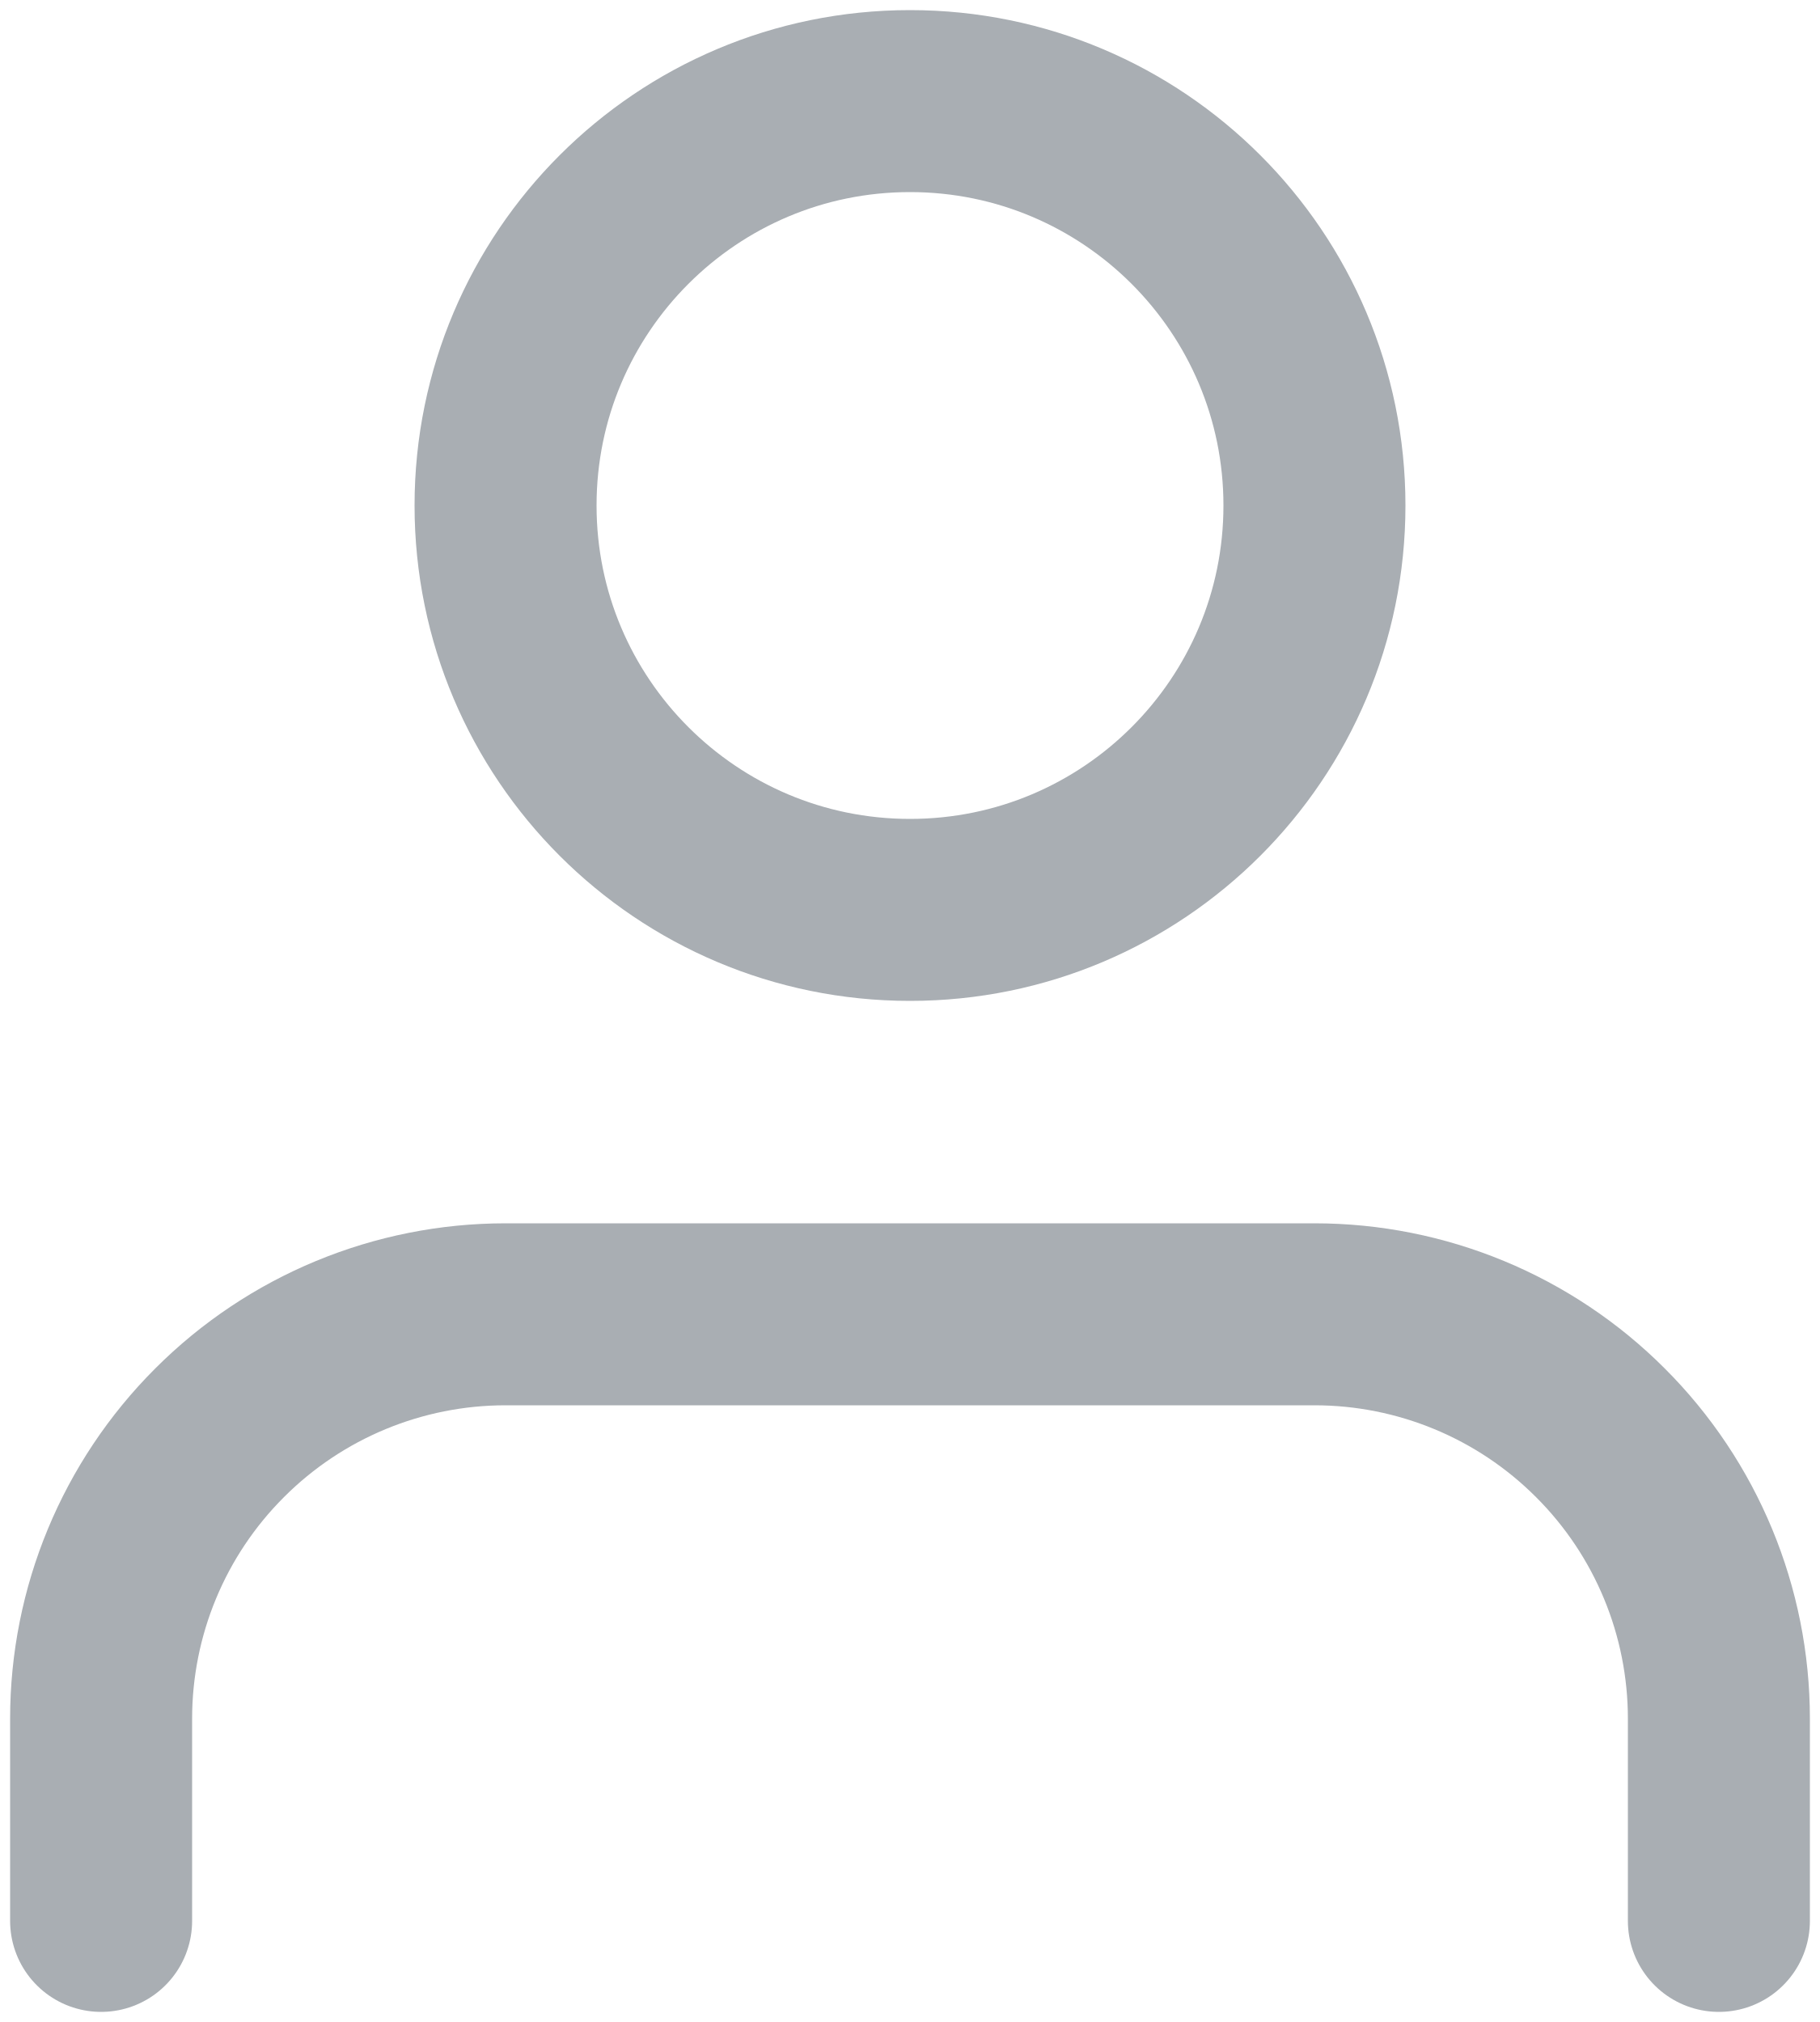
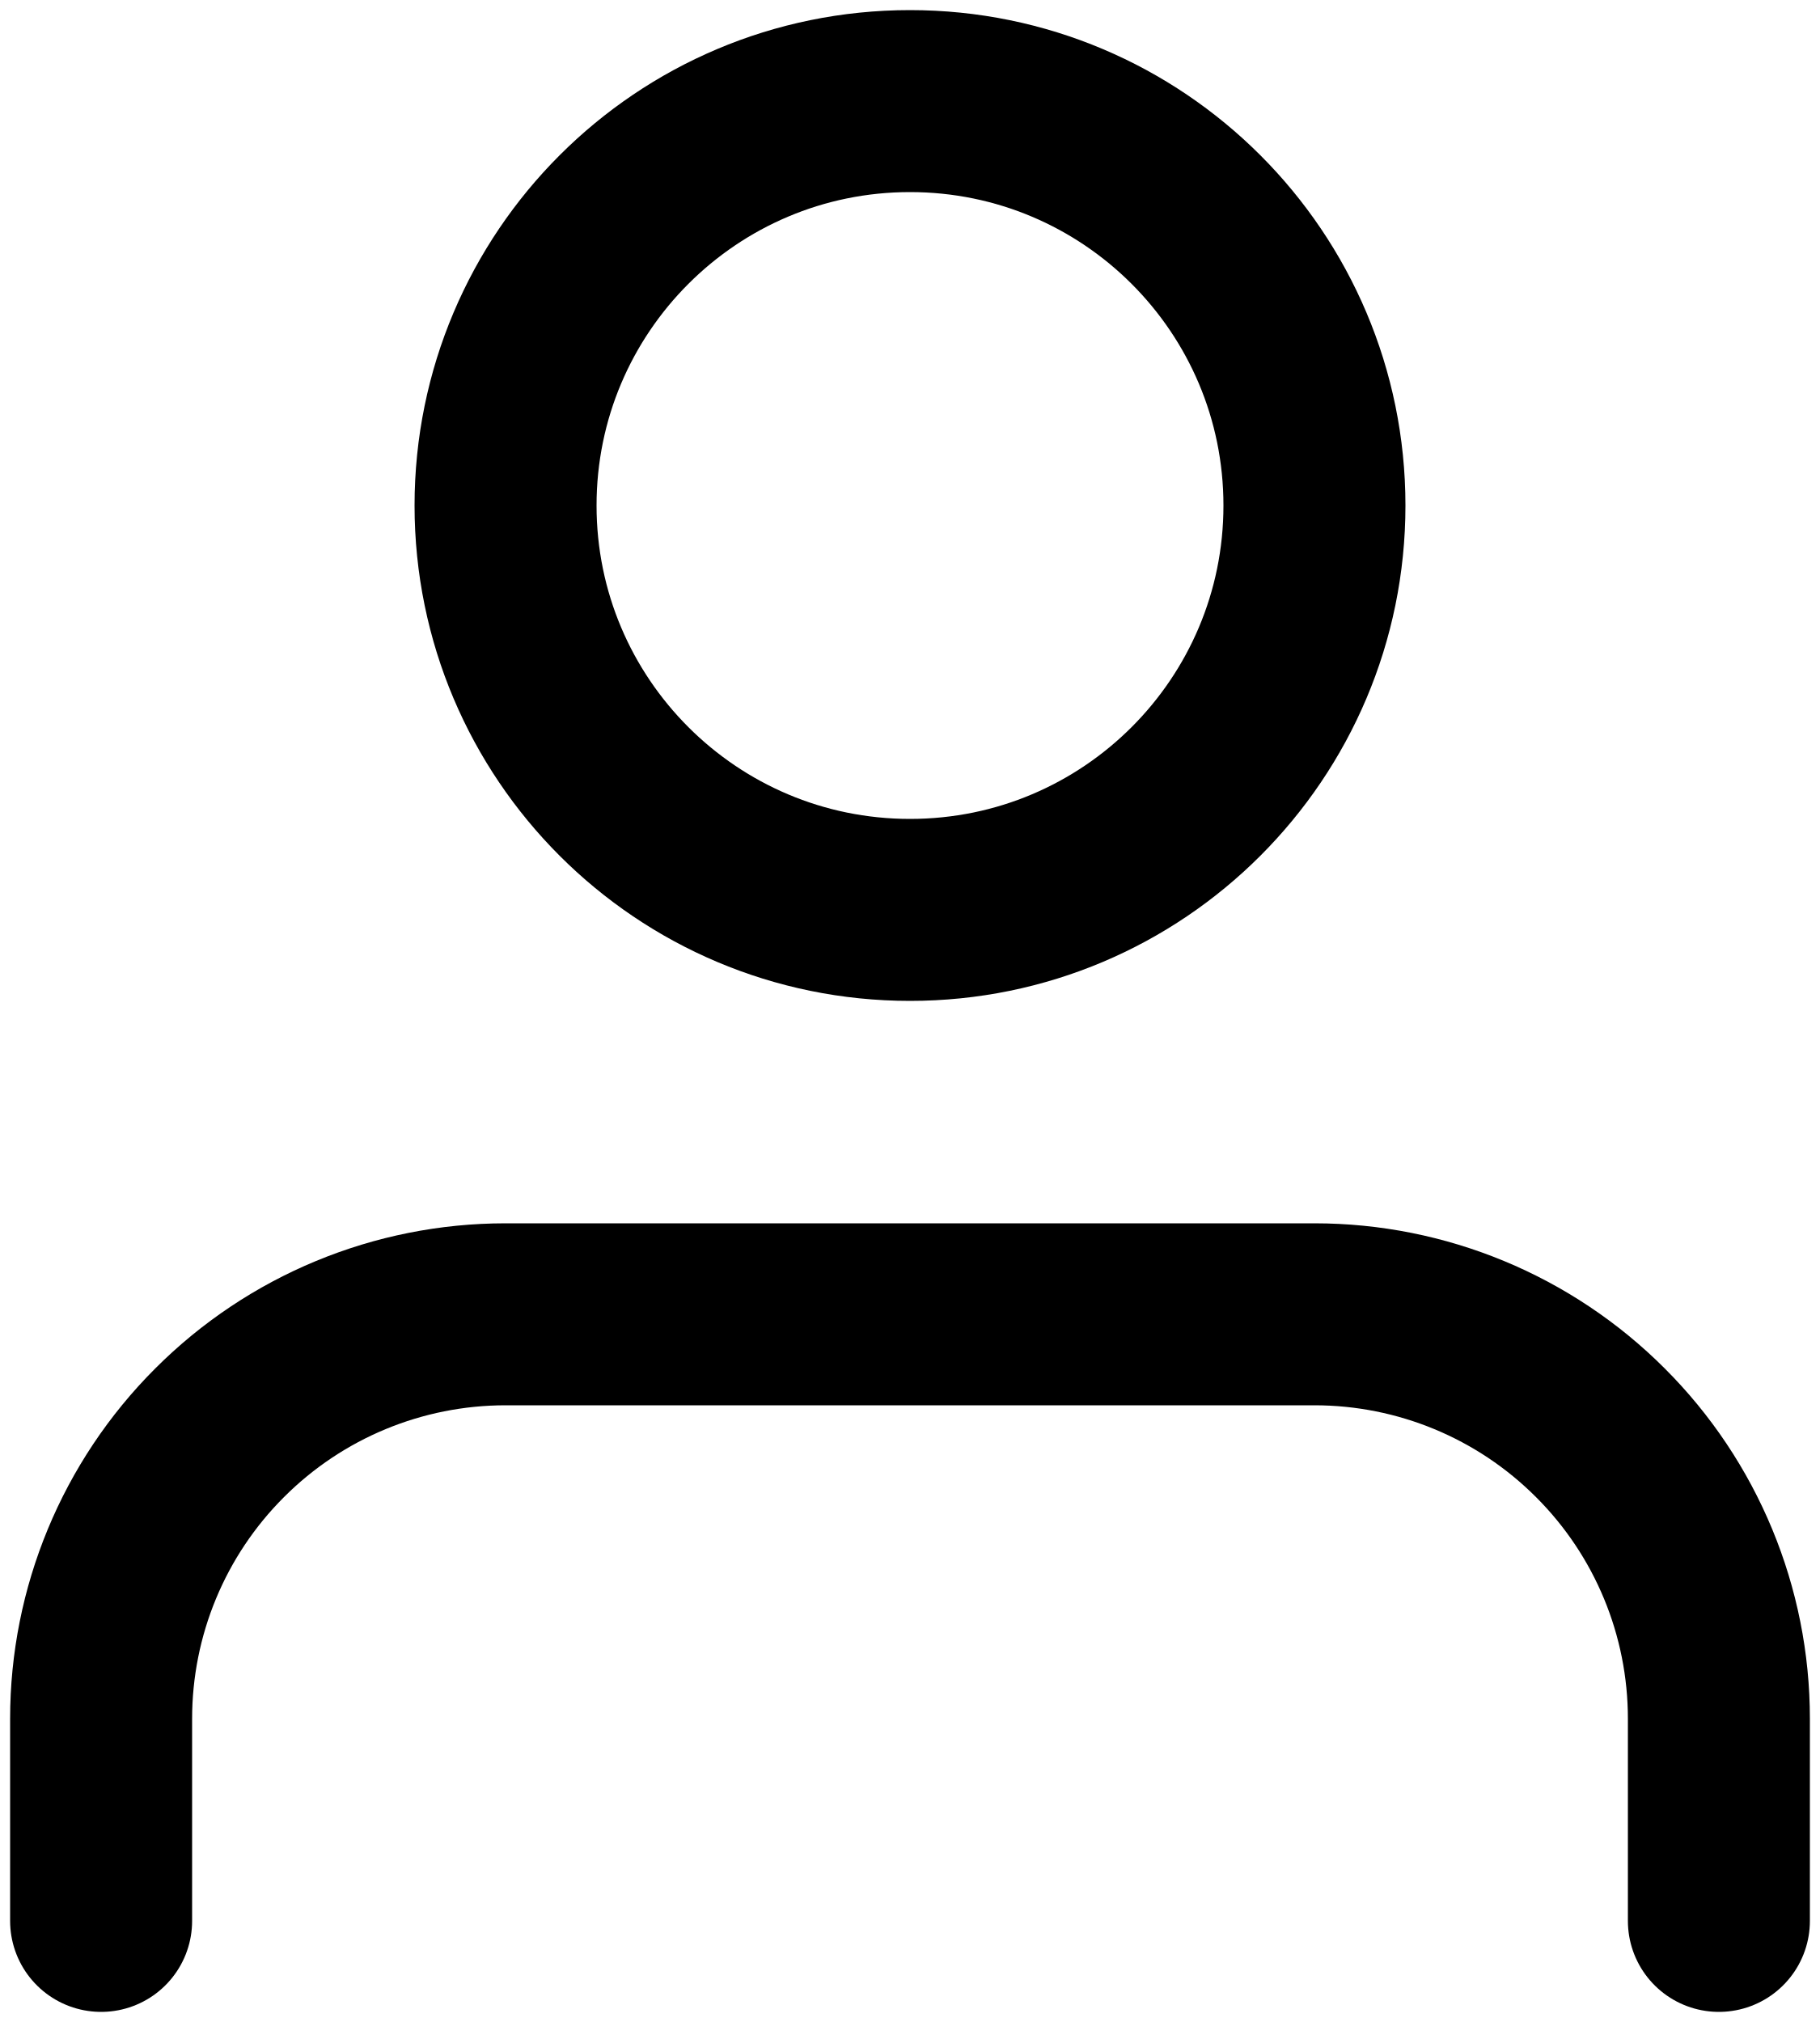
<svg xmlns="http://www.w3.org/2000/svg" width="18" height="20" viewBox="0 0 18 20" fill="none">
-   <path d="M17 19V17C17 15.939 16.579 14.922 15.828 14.172C15.078 13.421 14.061 13 13 13H5C3.939 13 2.922 13.421 2.172 14.172C1.421 14.922 1 15.939 1 17V19" stroke="#a9aeb3" stroke-width="1.8" stroke-linecap="round" stroke-linejoin="round" />
-   <path d="M9 9C11.209 9 13 7.209 13 5C13 2.791 11.209 1 9 1C6.791 1 5 2.791 5 5C5 7.209 6.791 9 9 9Z" stroke="#a9aeb3" stroke-width="1.8" stroke-linecap="round" stroke-linejoin="round" />
+   <path d="M17 19V17C17 15.939 16.579 14.922 15.828 14.172C15.078 13.421 14.061 13 13 13H5C3.939 13 2.922 13.421 2.172 14.172C1.421 14.922 1 15.939 1 17V19" stroke="currentColor" stroke-width="1.8" stroke-linecap="round" stroke-linejoin="round" />
+   <path d="M9 9C11.209 9 13 7.209 13 5C13 2.791 11.209 1 9 1C6.791 1 5 2.791 5 5C5 7.209 6.791 9 9 9Z" stroke="currentColor" stroke-width="1.8" stroke-linecap="round" stroke-linejoin="round" />
</svg>
